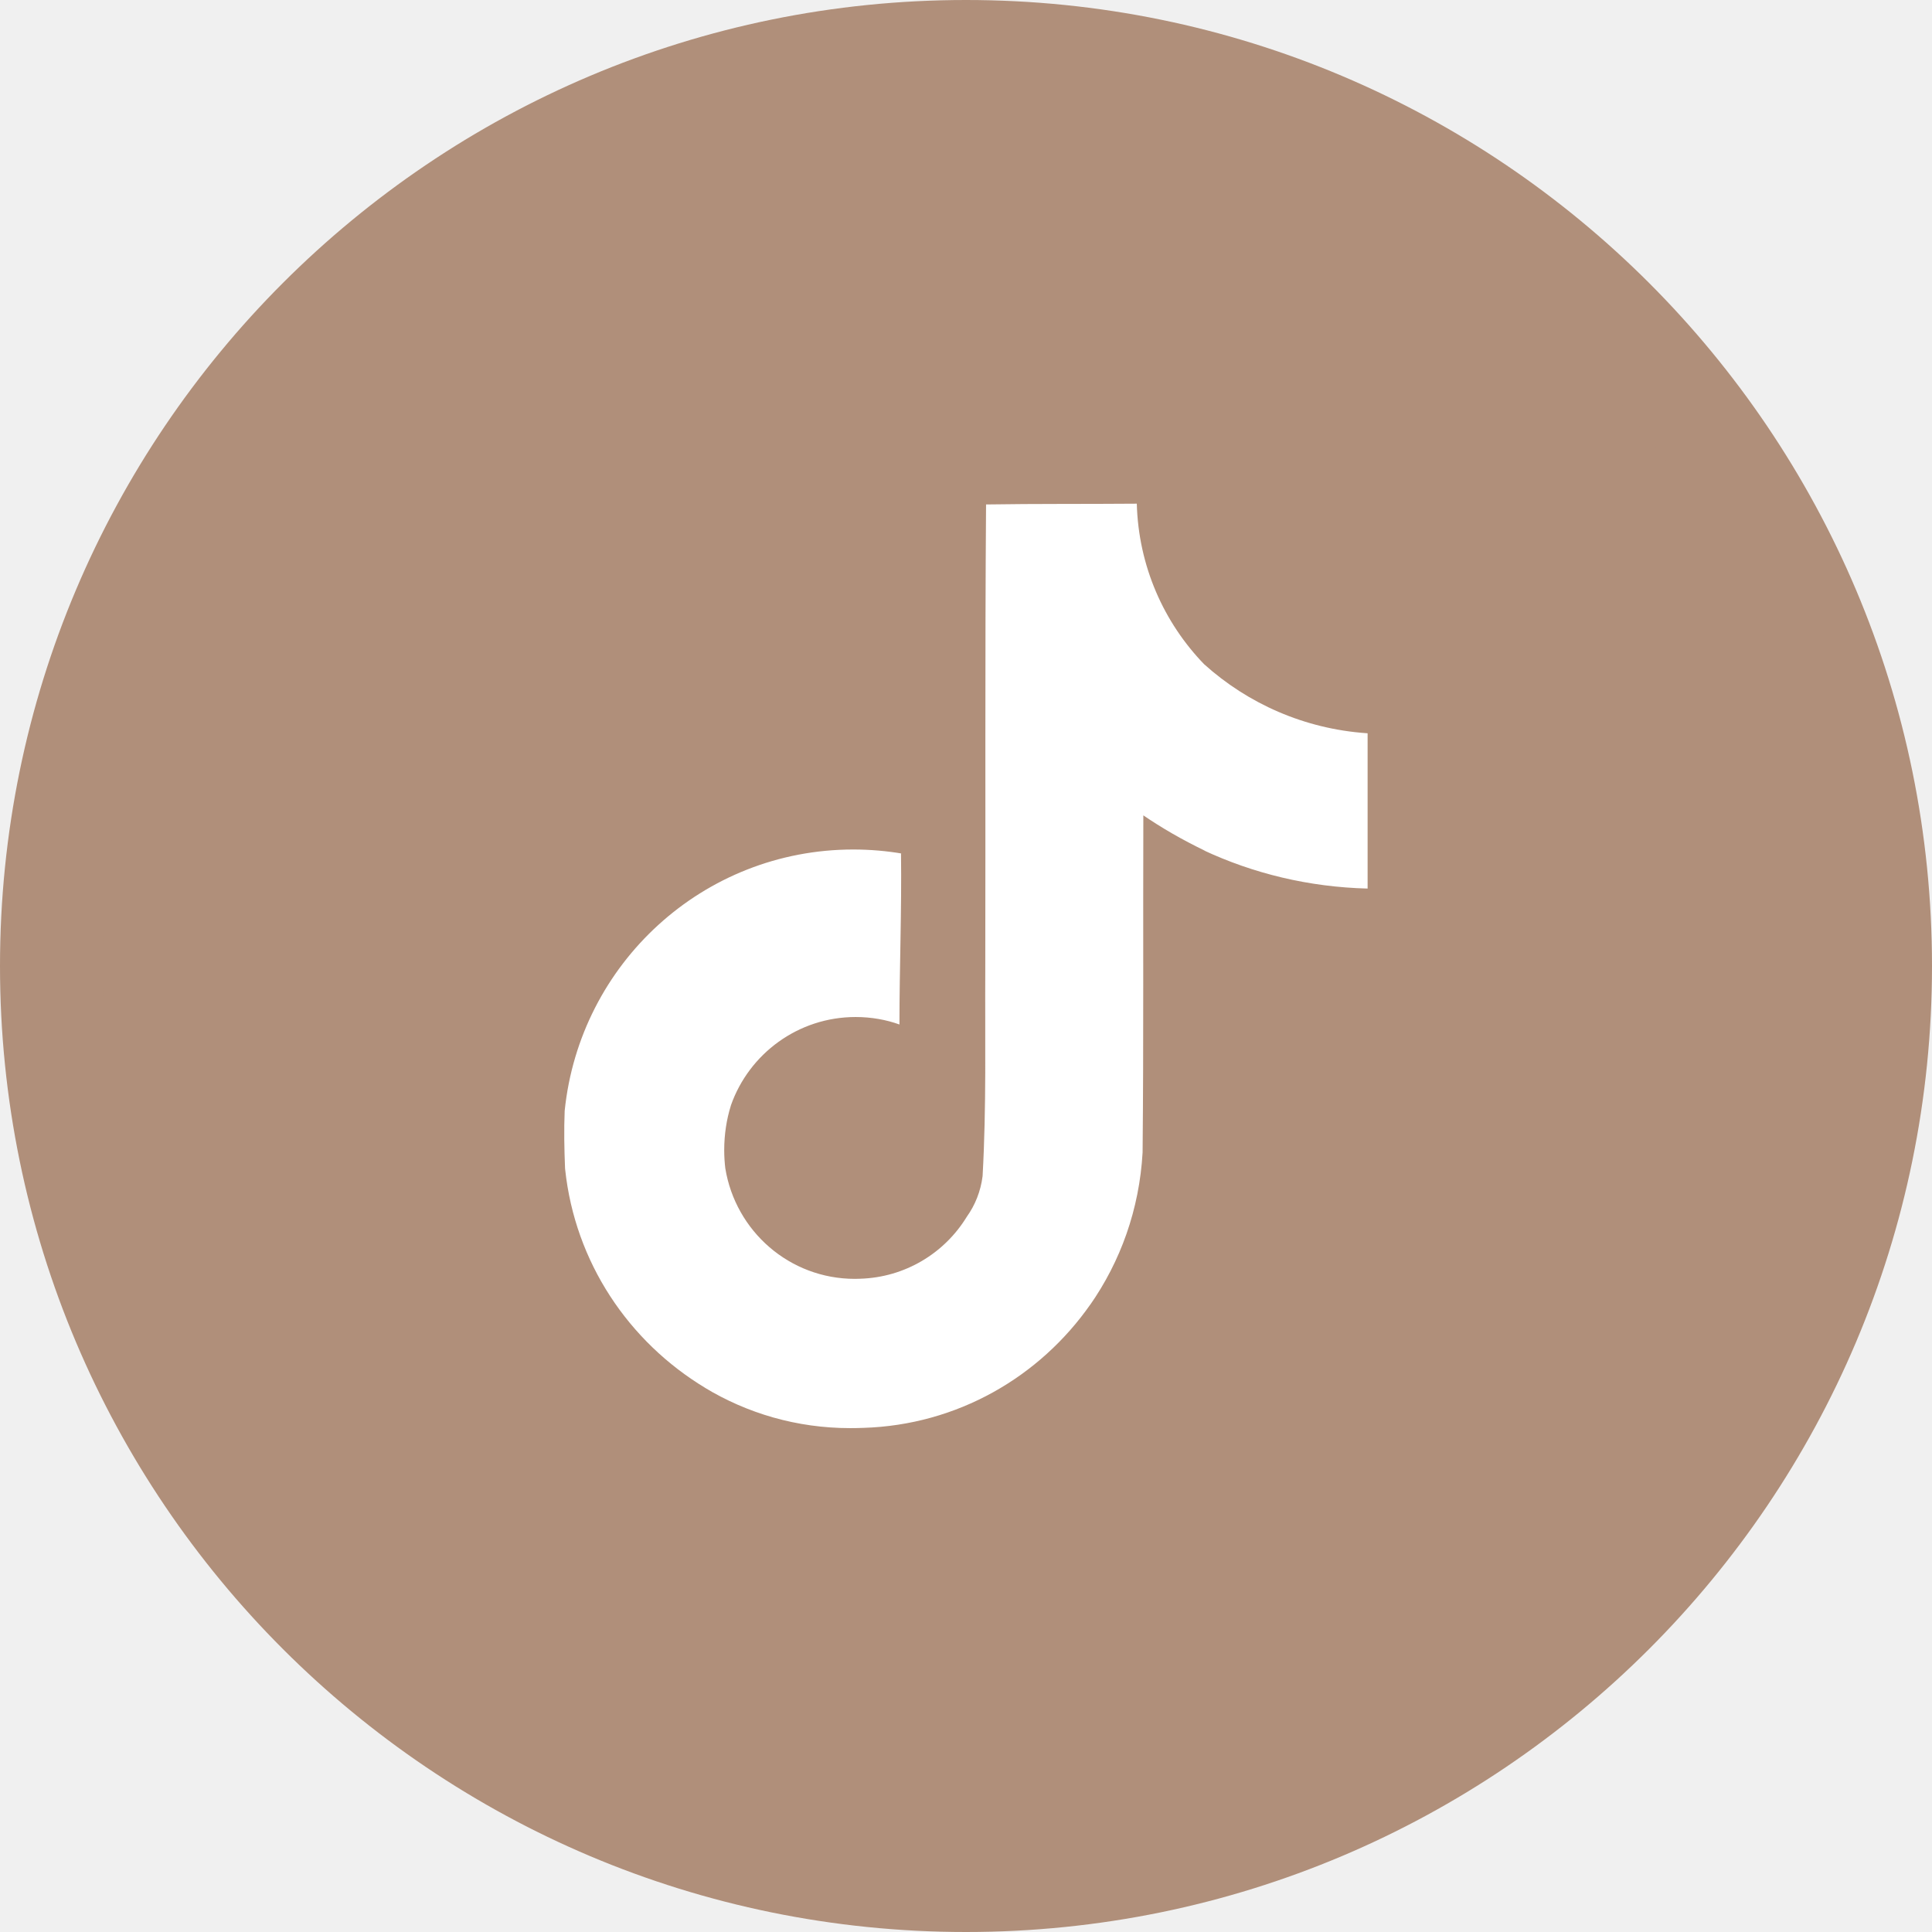
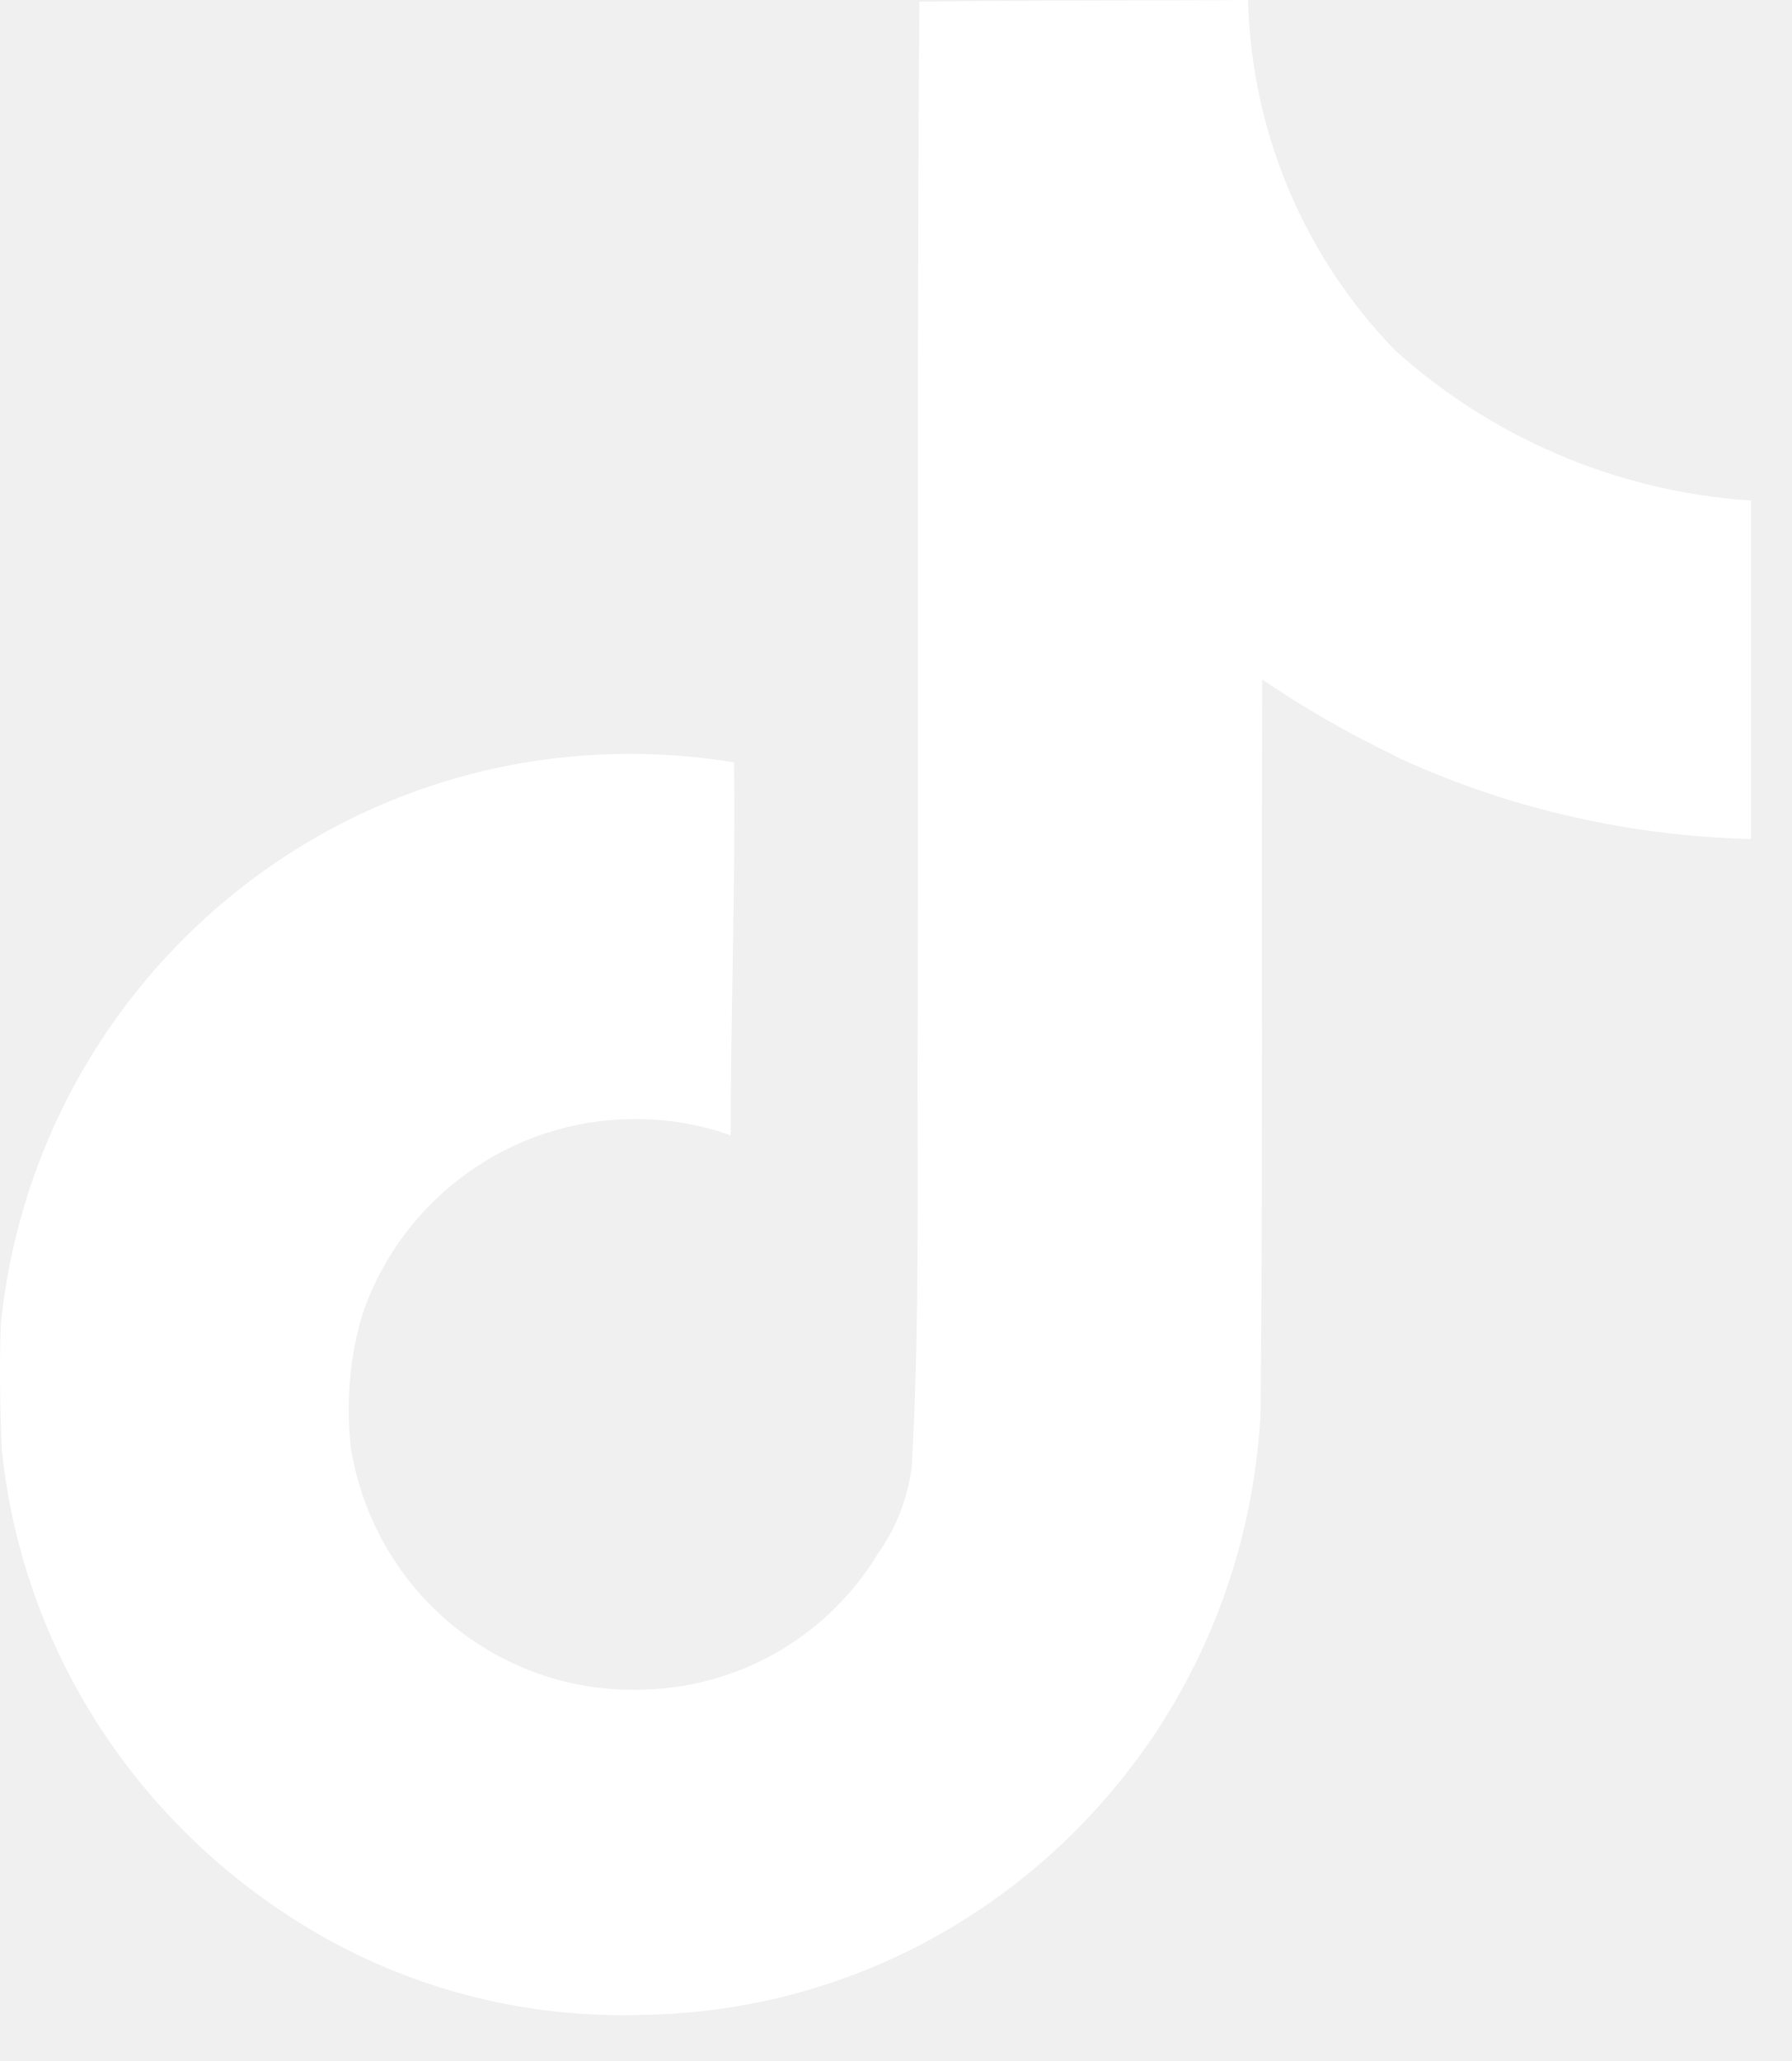
- <svg xmlns="http://www.w3.org/2000/svg" width="47" height="47" viewBox="0 0 47 47" fill="none">
-   <rect x="1.25" y="1.25" width="44.5" height="44.5" rx="22.25" fill="#B08F7A" />
-   <rect x="1.25" y="1.25" width="44.5" height="44.5" rx="22.25" stroke="#B08F7A" stroke-width="2.5" />
-   <rect width="24" height="24" transform="translate(11.5 11.5)" fill="#B08F7A" />
-   <path d="M23.991 12.272C25.219 12.253 26.437 12.263 27.655 12.253C27.696 13.776 28.314 15.147 29.297 16.163L29.296 16.161C30.354 17.114 31.731 17.732 33.249 17.837L33.27 17.839V21.616C31.836 21.58 30.487 21.249 29.272 20.681L29.333 20.706C28.745 20.423 28.248 20.133 27.775 19.809L27.814 19.835C27.805 22.571 27.823 25.308 27.796 28.035C27.718 29.425 27.256 30.692 26.515 31.751L26.53 31.727C25.291 33.502 23.284 34.667 21.002 34.736H20.992C20.899 34.74 20.791 34.742 20.681 34.742C19.384 34.742 18.171 34.381 17.137 33.753L17.167 33.77C15.286 32.639 13.989 30.702 13.749 28.45L13.746 28.419C13.727 27.95 13.718 27.482 13.737 27.023C14.104 23.438 17.107 20.666 20.758 20.666C21.168 20.666 21.57 20.701 21.961 20.768L21.919 20.762C21.937 22.148 21.881 23.536 21.881 24.923C21.564 24.808 21.198 24.741 20.816 24.741C19.415 24.741 18.223 25.637 17.782 26.887L17.776 26.909C17.676 27.23 17.618 27.598 17.618 27.979C17.618 28.133 17.628 28.286 17.646 28.436L17.644 28.418C17.893 29.953 19.209 31.111 20.795 31.111C20.841 31.111 20.886 31.11 20.931 31.108H20.924C22.021 31.075 22.974 30.485 23.512 29.612L23.52 29.599C23.72 29.32 23.857 28.982 23.903 28.616L23.904 28.605C23.998 26.927 23.96 25.259 23.969 23.582C23.978 19.805 23.96 16.037 23.988 12.269L23.991 12.272Z" fill="white" />
+ <svg xmlns="http://www.w3.org/2000/svg" width="20" height="23" viewBox="0 0 20 23" fill="none">
+   <path d="M10.264 0.019C11.492 7.12462e-08 12.711 0.01 13.929 0C13.969 1.523 14.587 2.894 15.571 3.91L15.569 3.908C16.627 4.862 18.004 5.479 19.522 5.585L19.543 5.586V9.363C18.109 9.327 16.761 8.996 15.545 8.428L15.607 8.453C15.019 8.171 14.521 7.88 14.049 7.556L14.088 7.582C14.079 10.319 14.097 13.055 14.069 15.782C13.992 17.172 13.53 18.439 12.789 19.498L12.804 19.474C11.565 21.249 9.558 22.414 7.276 22.483H7.265C7.173 22.487 7.064 22.489 6.955 22.489C5.657 22.489 4.444 22.128 3.411 21.5L3.441 21.517C1.56 20.386 0.262 18.449 0.022 16.197L0.019 16.166C0.001 15.697 -0.008 15.229 0.01 14.77C0.378 11.185 3.381 8.413 7.031 8.413C7.441 8.413 7.843 8.448 8.234 8.515L8.192 8.509C8.211 9.896 8.155 11.283 8.155 12.67C7.837 12.555 7.471 12.488 7.09 12.488C5.689 12.488 4.497 13.384 4.056 14.634L4.049 14.656C3.949 14.977 3.892 15.345 3.892 15.726C3.892 15.88 3.901 16.034 3.919 16.183L3.918 16.166C4.167 17.7 5.482 18.858 7.069 18.858C7.114 18.858 7.159 18.857 7.204 18.855H7.198C8.295 18.822 9.247 18.232 9.786 17.36L9.793 17.346C9.994 17.067 10.131 16.73 10.177 16.363L10.177 16.352C10.271 14.675 10.234 13.007 10.243 11.329C10.252 7.552 10.234 3.784 10.261 0.017L10.264 0.019Z" fill="white" />
</svg>
